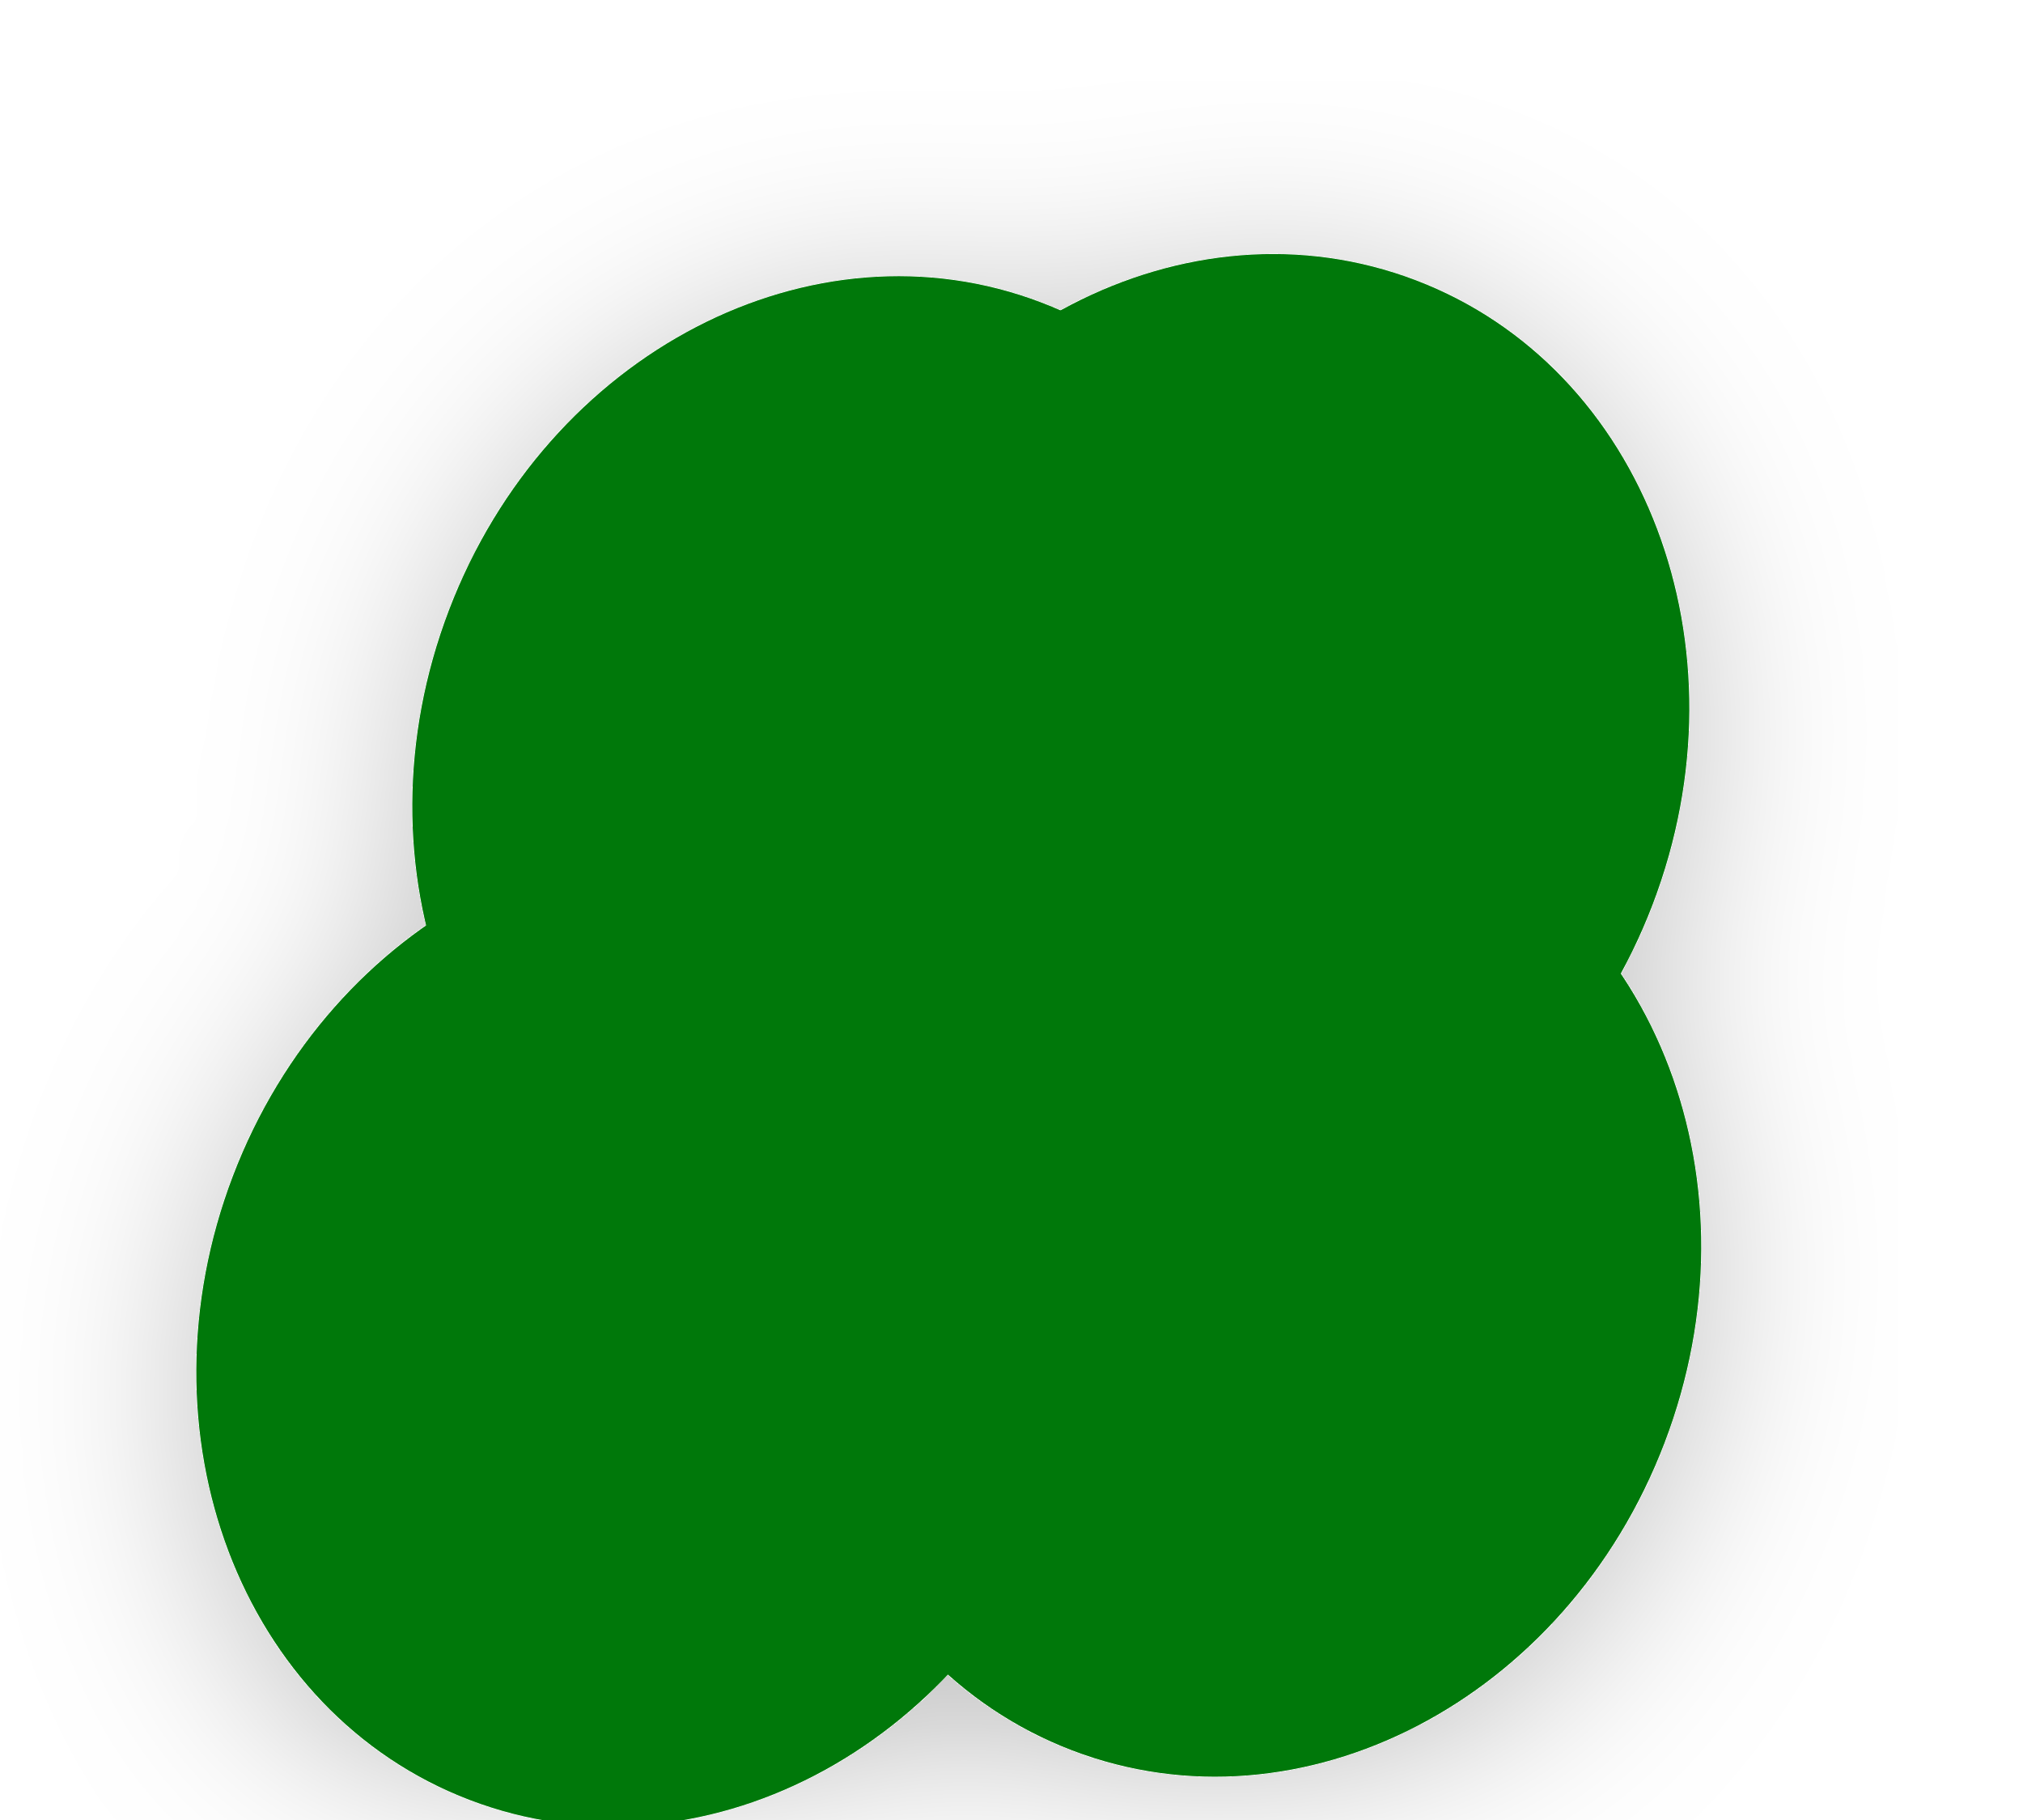
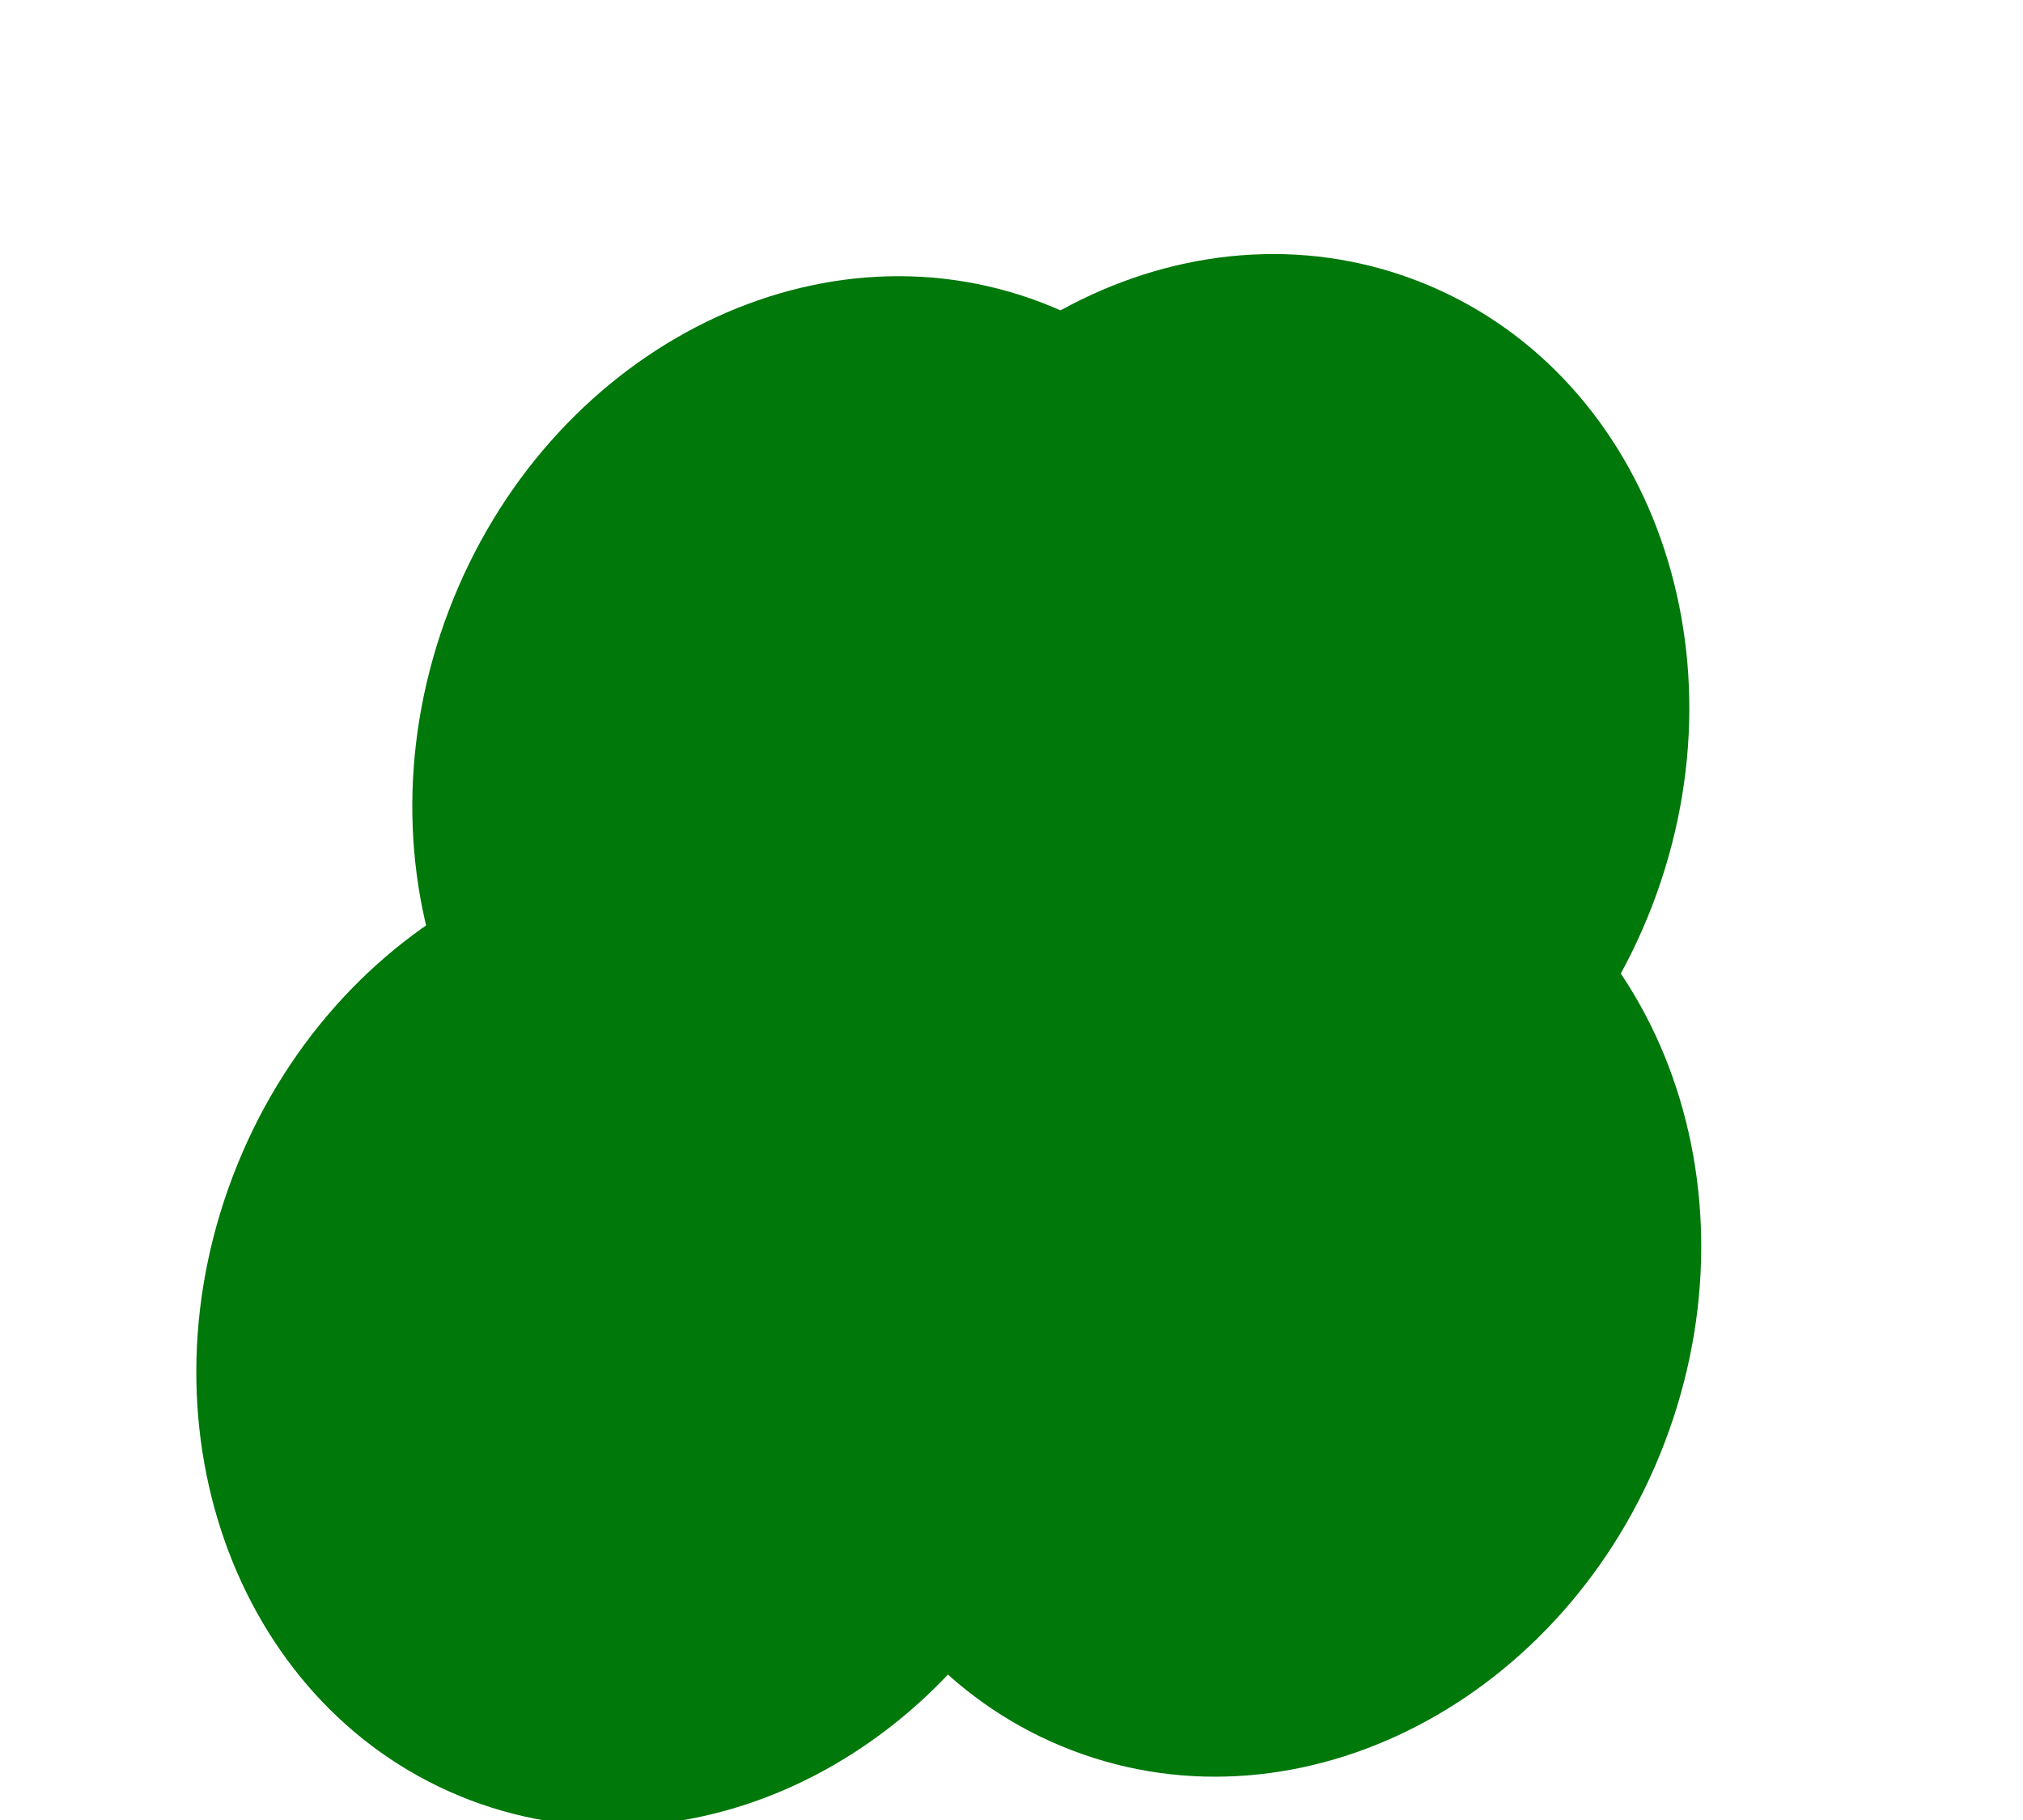
<svg xmlns="http://www.w3.org/2000/svg" width="169" height="152" viewBox="0 0 169 152" fill="none">
-   <g filter="url(#filter0_d_20_153)">
+   <g>
    <ellipse cx="72.134" cy="64.184" rx="41.657" ry="37.066" transform="rotate(110.898 72.1341 64.1839)" fill="#00780A" />
    <ellipse cx="104.429" cy="107.303" rx="41.657" ry="37.066" transform="rotate(110.898 104.429 107.303)" fill="#00780A" />
    <ellipse cx="54.091" cy="111.44" rx="41.657" ry="37.066" transform="rotate(110.898 54.0907 111.44)" fill="#00780A" />
    <ellipse cx="103.434" cy="62.333" rx="41.657" ry="37.066" transform="rotate(110.898 103.434 62.3331)" fill="#00780A" />
  </g>
  <defs>
    <filter id="filter0_d_20_153" x="2.47955e-05" y="6.821" width="158.519" height="164.132" filterUnits="userSpaceOnUse" color-interpolation-filters="sRGB">
      <feFlood flood-opacity="0" result="BackgroundImageFix" />
      <feColorMatrix in="SourceAlpha" type="matrix" values="0 0 0 0 0 0 0 0 0 0 0 0 0 0 0 0 0 0 127 0" result="hardAlpha" />
      <feOffset dy="2" />
      <feGaussianBlur stdDeviation="8.2" />
      <feComposite in2="hardAlpha" operator="out" />
      <feColorMatrix type="matrix" values="0 0 0 0 0 0 0 0 0 0 0 0 0 0 0 0 0 0 0.25 0" />
      <feBlend mode="normal" in2="BackgroundImageFix" result="effect1_dropShadow_20_153" />
      <feBlend mode="normal" in="SourceGraphic" in2="effect1_dropShadow_20_153" result="shape" />
    </filter>
  </defs>
</svg>
